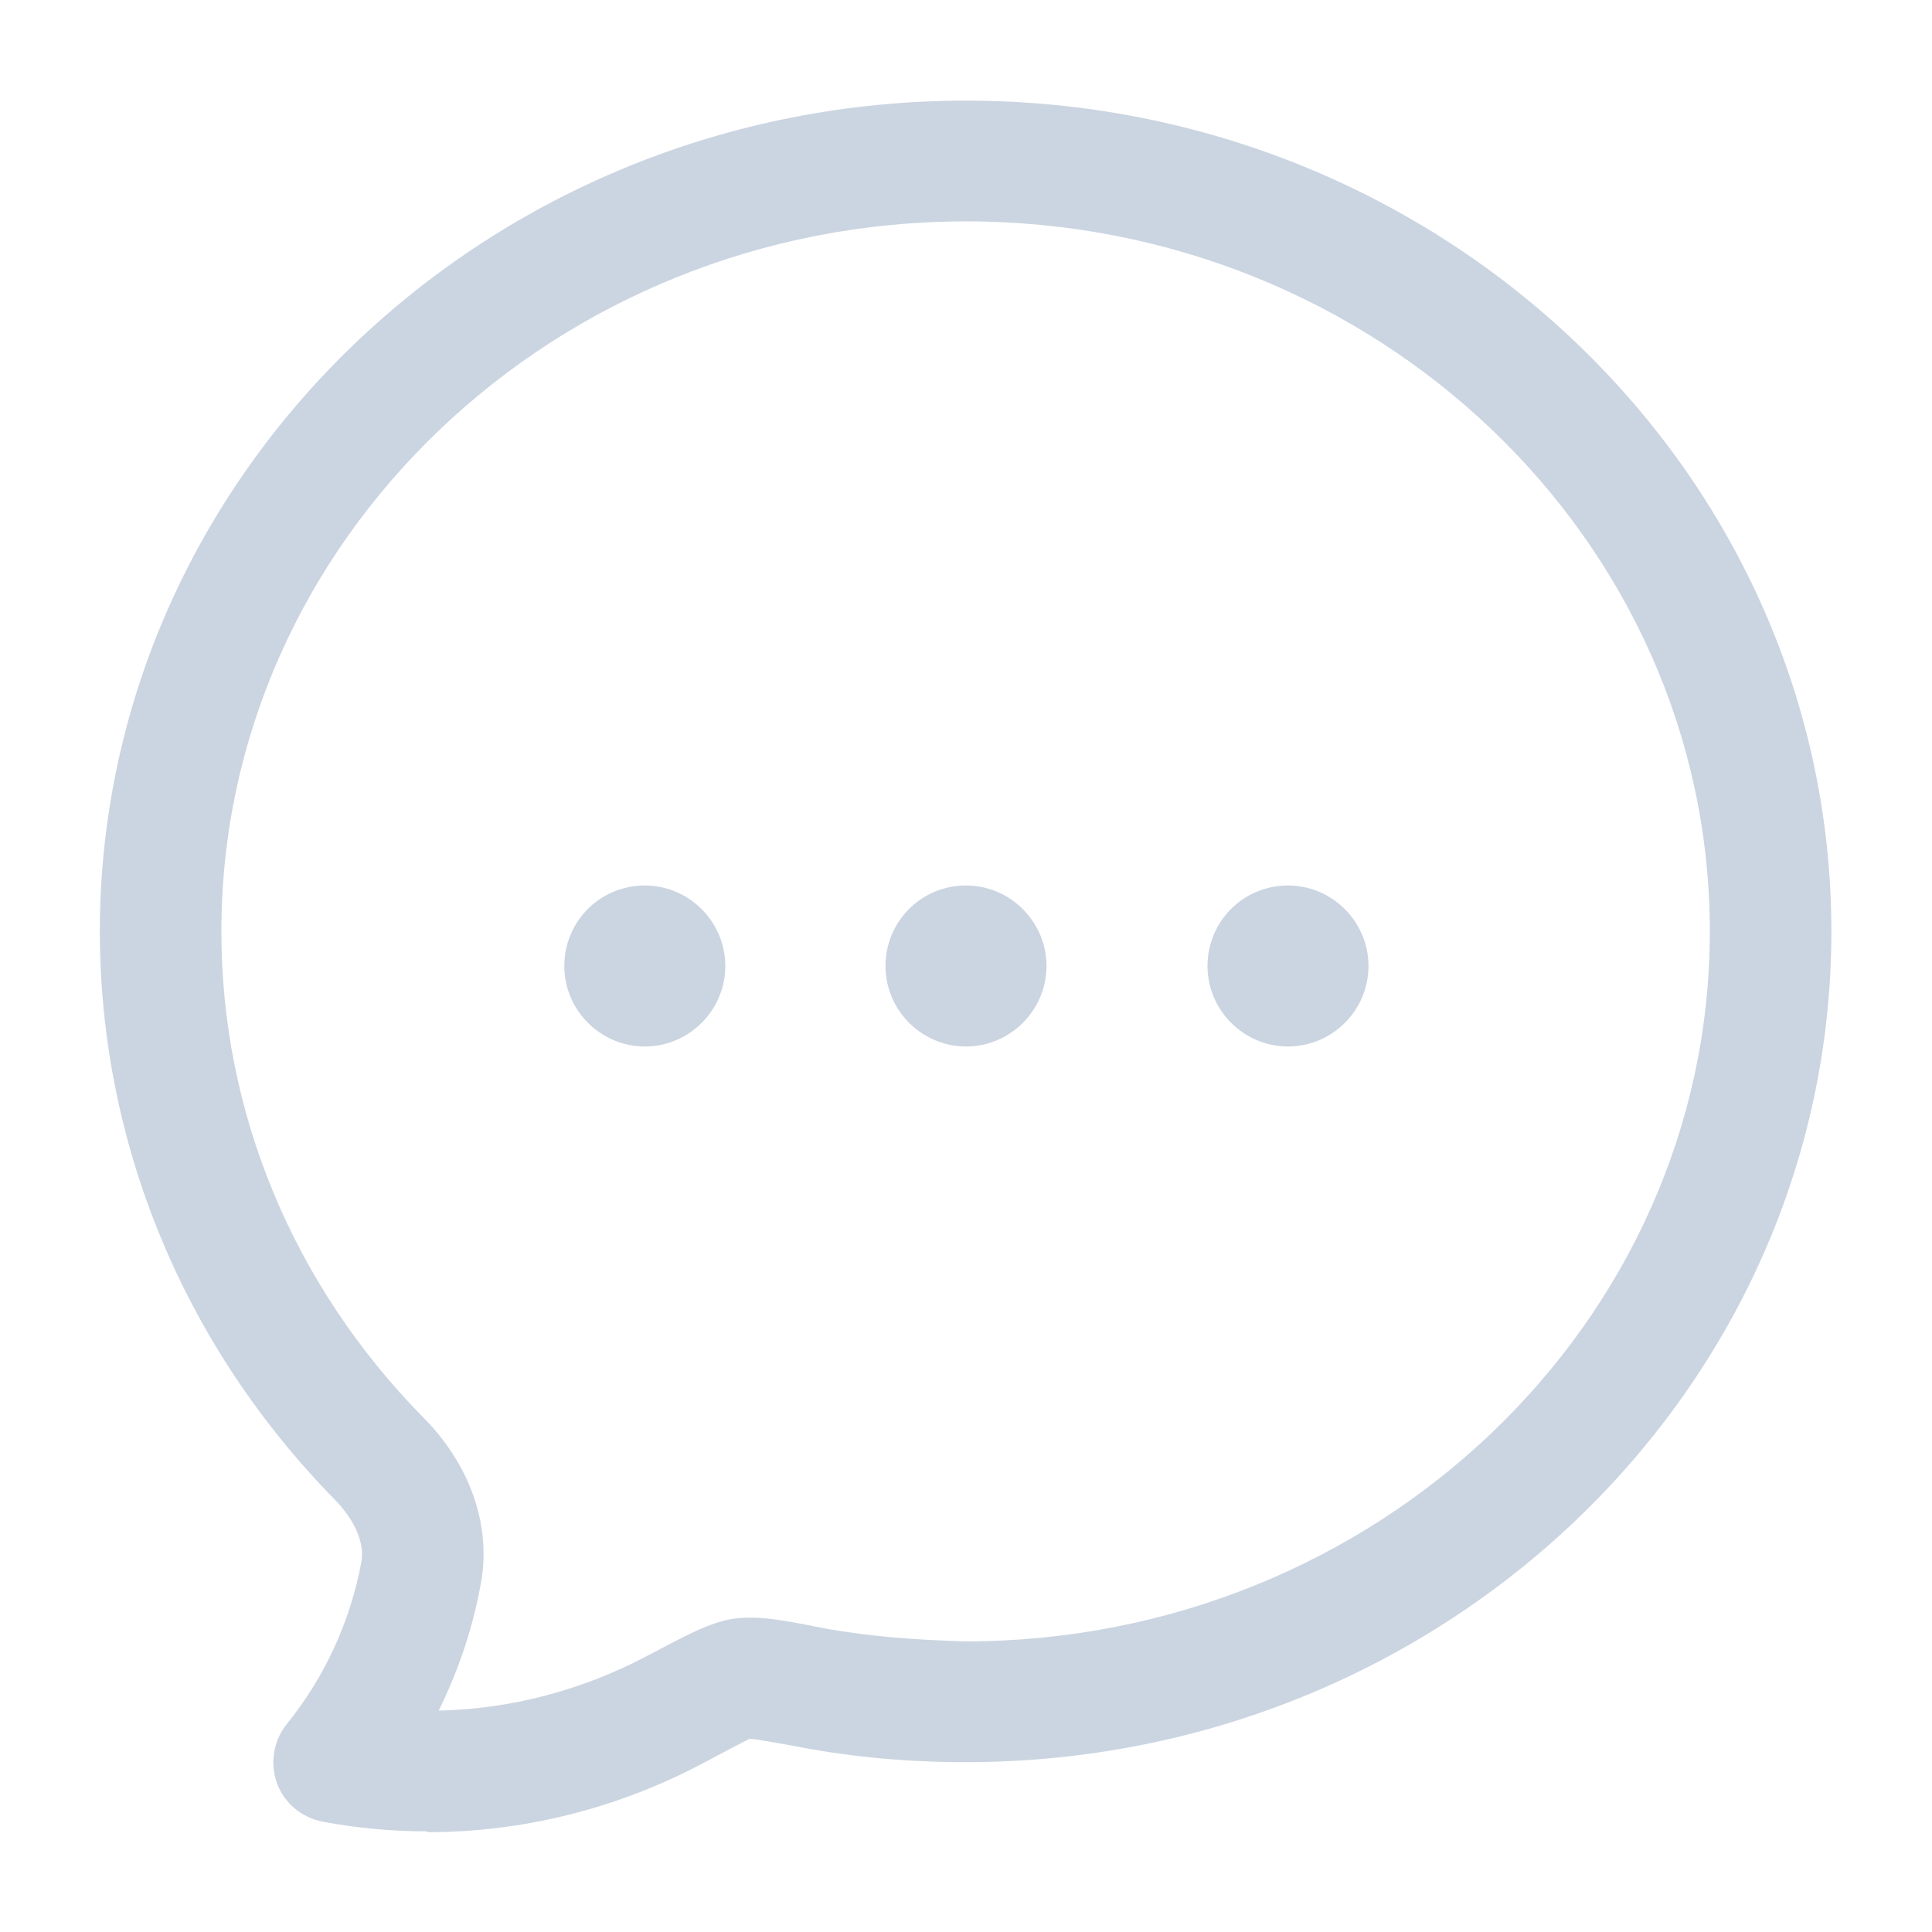
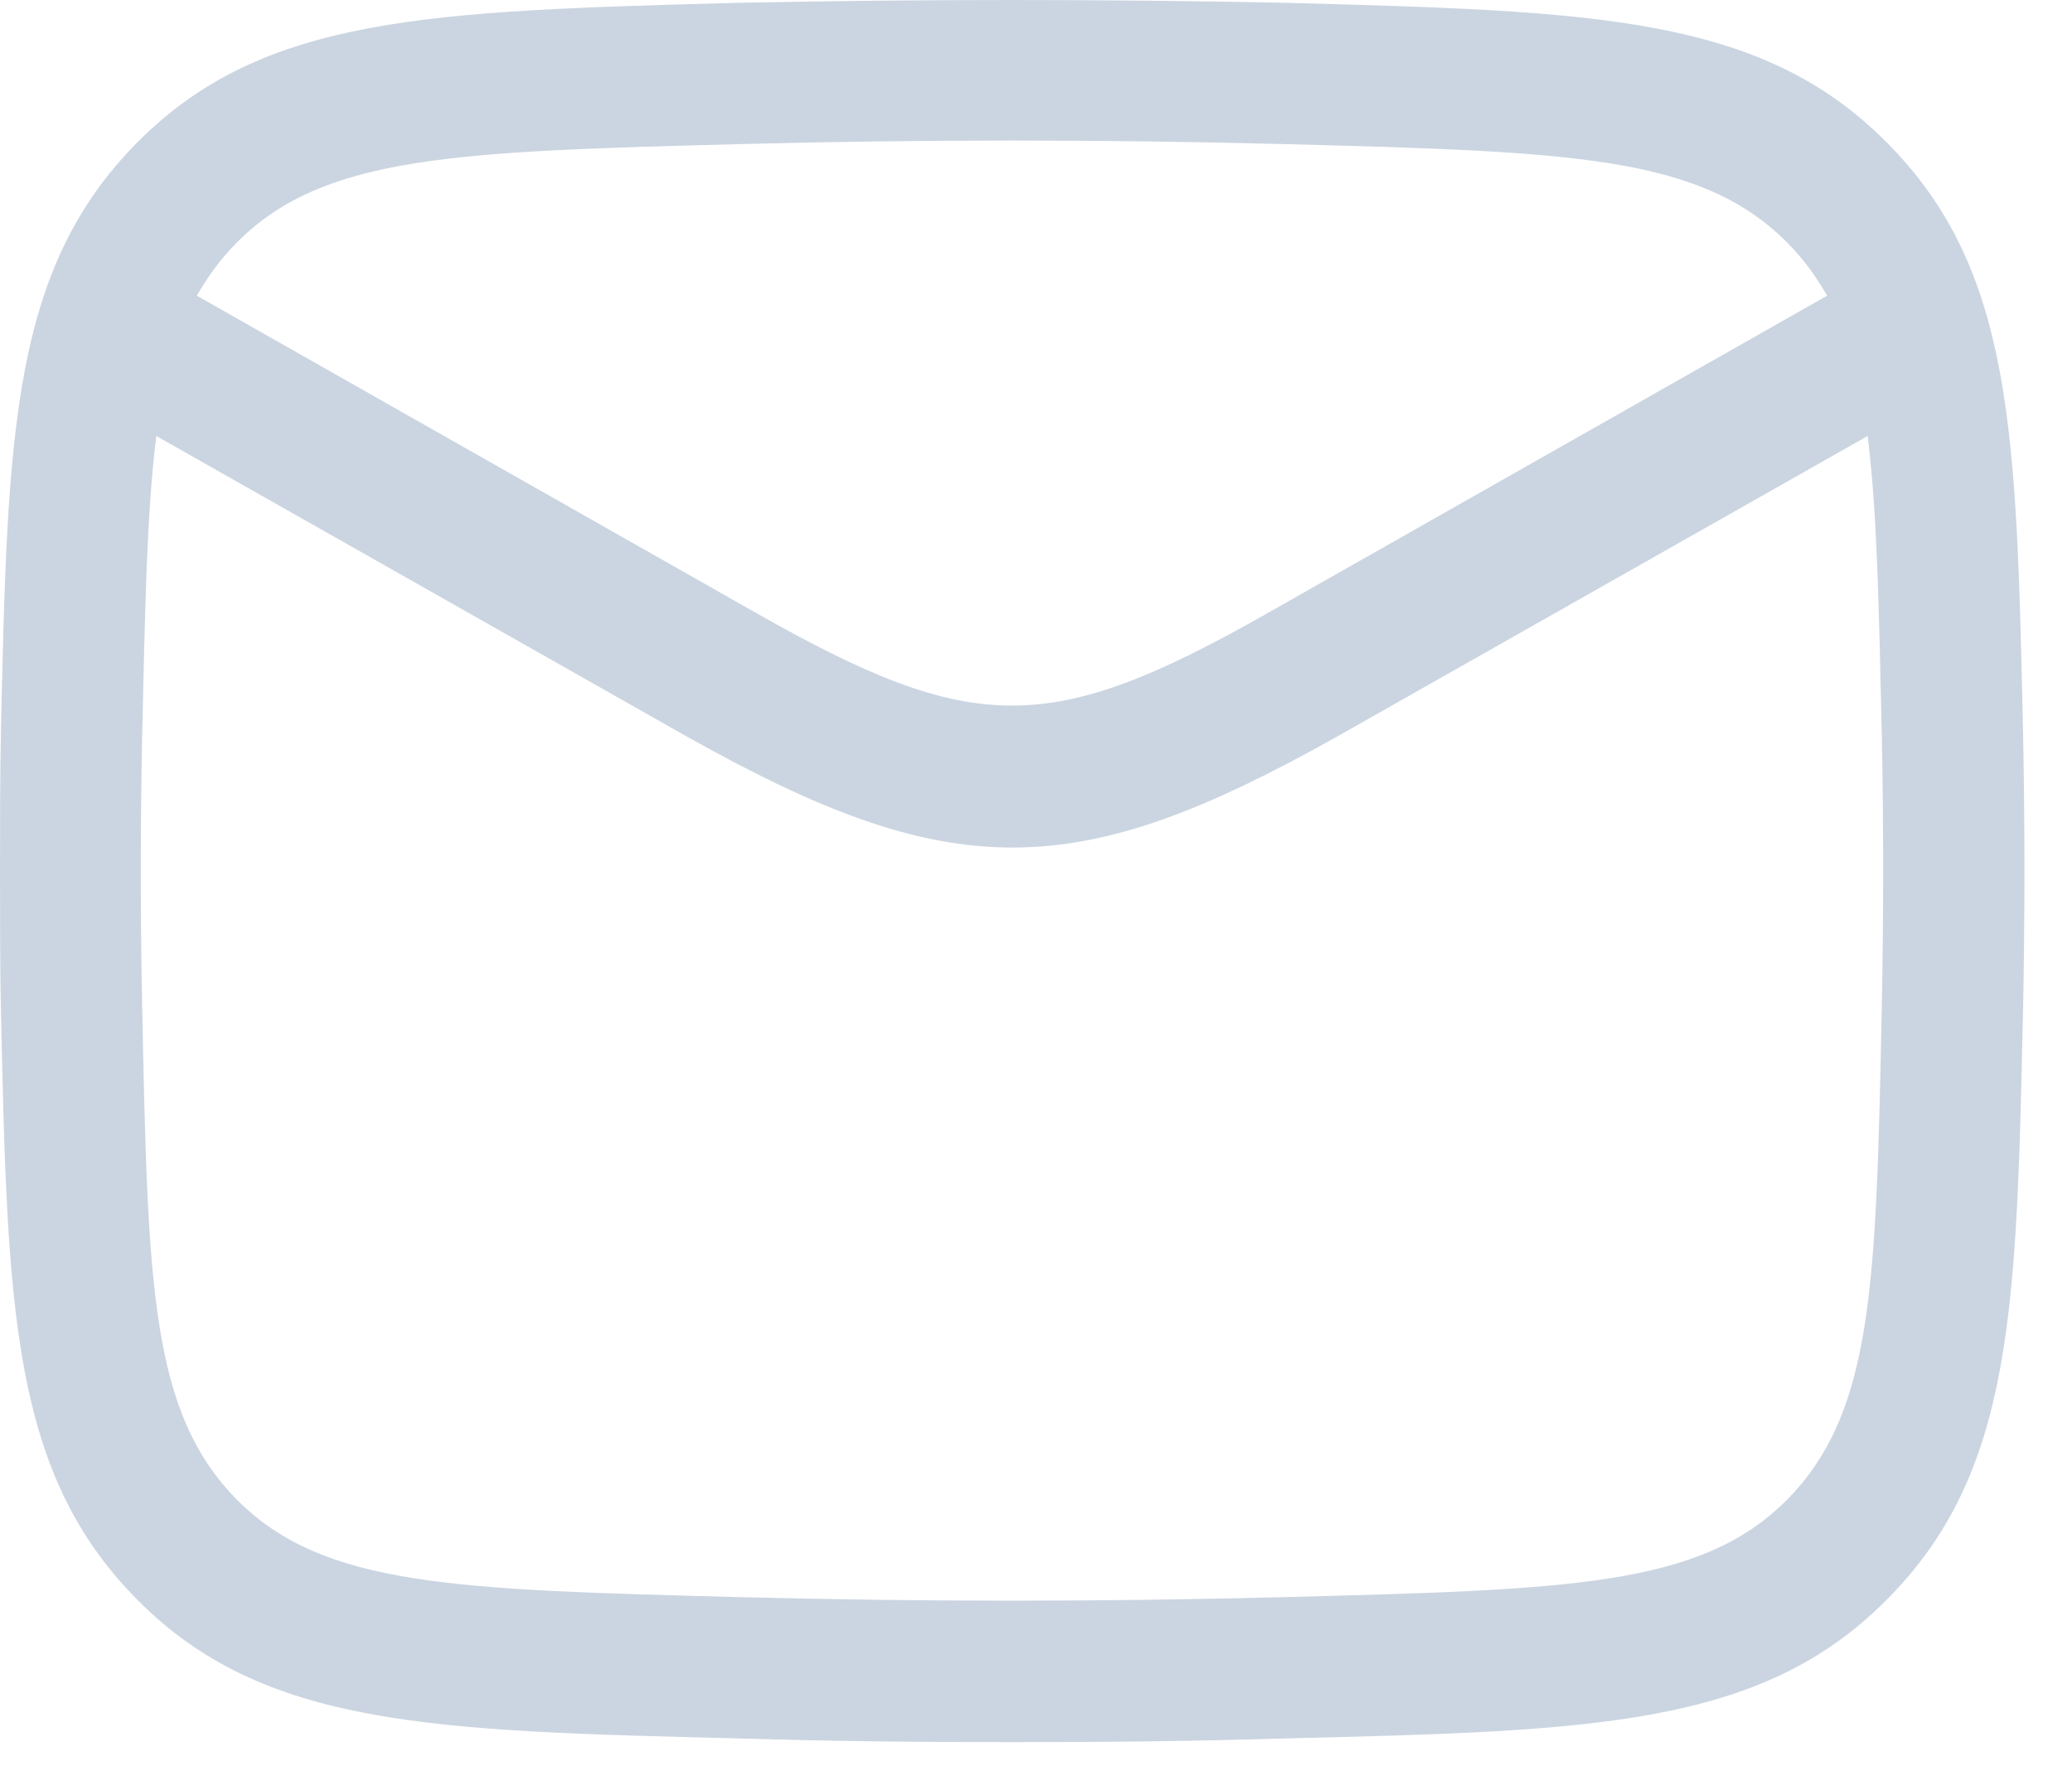
- <svg xmlns="http://www.w3.org/2000/svg" width="24" height="24" viewBox="0 0 24 24" fill="none">
-   <path d="M5.31 22.75C4.87 22.75 4.44 22.71 4.01 22.63C3.75 22.58 3.53 22.4 3.44 22.15C3.35 21.9 3.4 21.62 3.56 21.42C4.03 20.84 4.35 20.15 4.49 19.4C4.53 19.17 4.41 18.89 4.17 18.64C2.28 16.72 1.24 14.2 1.24 11.56C1.25 5.88 6.07 1.25 12 1.25C17.93 1.25 22.75 5.88 22.75 11.57C22.75 17.26 17.93 21.89 12 21.89H11.98C11.29 21.89 10.6 21.83 9.92 21.7C9.65 21.65 9.37 21.6 9.31 21.6C9.27 21.62 9 21.76 8.72 21.91C7.66 22.47 6.49 22.76 5.31 22.76V22.75ZM12 2.75C6.9 2.75 2.75 6.71 2.75 11.57C2.75 13.82 3.64 15.96 5.25 17.6C5.85 18.2 6.11 18.97 5.97 19.69C5.87 20.24 5.69 20.76 5.45 21.25C6.34 21.23 7.22 21 8.02 20.58C8.55 20.3 8.81 20.16 9.1 20.11C9.39 20.07 9.66 20.11 10.2 20.22C10.79 20.33 11.35 20.37 11.99 20.39C17.09 20.39 21.24 16.43 21.24 11.57C21.24 6.71 17.1 2.75 12 2.75Z" fill="#CBD5E1" />
-   <path d="M16 13C15.45 13 15 12.55 15 12C15 11.45 15.44 11 16 11C16.55 11 17 11.45 17 12C17 12.55 16.55 13 16 13ZM12 13C11.45 13 11 12.55 11 12C11 11.45 11.44 11 12 11C12.55 11 13 11.45 13 12C13 12.55 12.55 13 12 13ZM8.01 13C7.46 13 7.01 12.55 7.01 12C7.01 11.45 7.45 11 8.01 11C8.56 11 9.01 11.45 9.01 12C9.01 12.55 8.56 13 8.01 13Z" fill="#CBD5E1" />
+ <svg xmlns="http://www.w3.org/2000/svg" width="22" height="19" viewBox="0 0 22 19" fill="none">
+   <path d="M20.03 1.51C18.69 0.16 16.91 0.12 13.67 0.03C11.7 -0.01 9.79 -0.01 7.82 0.03C4.58 0.12 2.8 0.16 1.46 1.51C0.12 2.86 0.08 4.6 0.01 7.76C0 8.26 0 8.75 0 9.25C0 9.75 0 10.24 0.01 10.74C0.08 13.9 0.12 15.64 1.46 16.99C2.8 18.34 4.59 18.38 7.83 18.46C8.81 18.49 9.78 18.5 10.75 18.5C11.72 18.5 12.68 18.49 13.67 18.46C16.9 18.38 18.69 18.34 20.03 16.99C21.38 15.64 21.41 13.9 21.48 10.74C21.5 9.74 21.5 8.75 21.48 7.76C21.41 4.6 21.38 2.86 20.03 1.51ZM2.52 2.57C3.44 1.65 4.83 1.61 7.86 1.53C9.8 1.48 11.69 1.48 13.63 1.53C16.67 1.61 18.05 1.65 18.97 2.57C19.14 2.74 19.28 2.93 19.4 3.14L13.46 6.51C11.15 7.82 10.34 7.82 8.03 6.51L2.09 3.14C2.21 2.93 2.35 2.74 2.52 2.57ZM19.98 10.71C19.92 13.66 19.89 15 18.97 15.93C18.05 16.85 16.66 16.88 13.63 16.96C11.69 17.01 9.8 17.01 7.86 16.96C4.83 16.88 3.44 16.85 2.52 15.93C1.6 15 1.57 13.66 1.51 10.71C1.49 9.73 1.49 8.76 1.51 7.79C1.54 6.44 1.56 5.42 1.66 4.63L7.29 7.82C8.68 8.6 9.71 9 10.75 9C11.79 9 12.81 8.6 14.2 7.82L19.83 4.63C19.93 5.42 19.95 6.44 19.98 7.79C20 8.76 20 9.73 19.98 10.71Z" fill="#CBD5E1" />
</svg>
